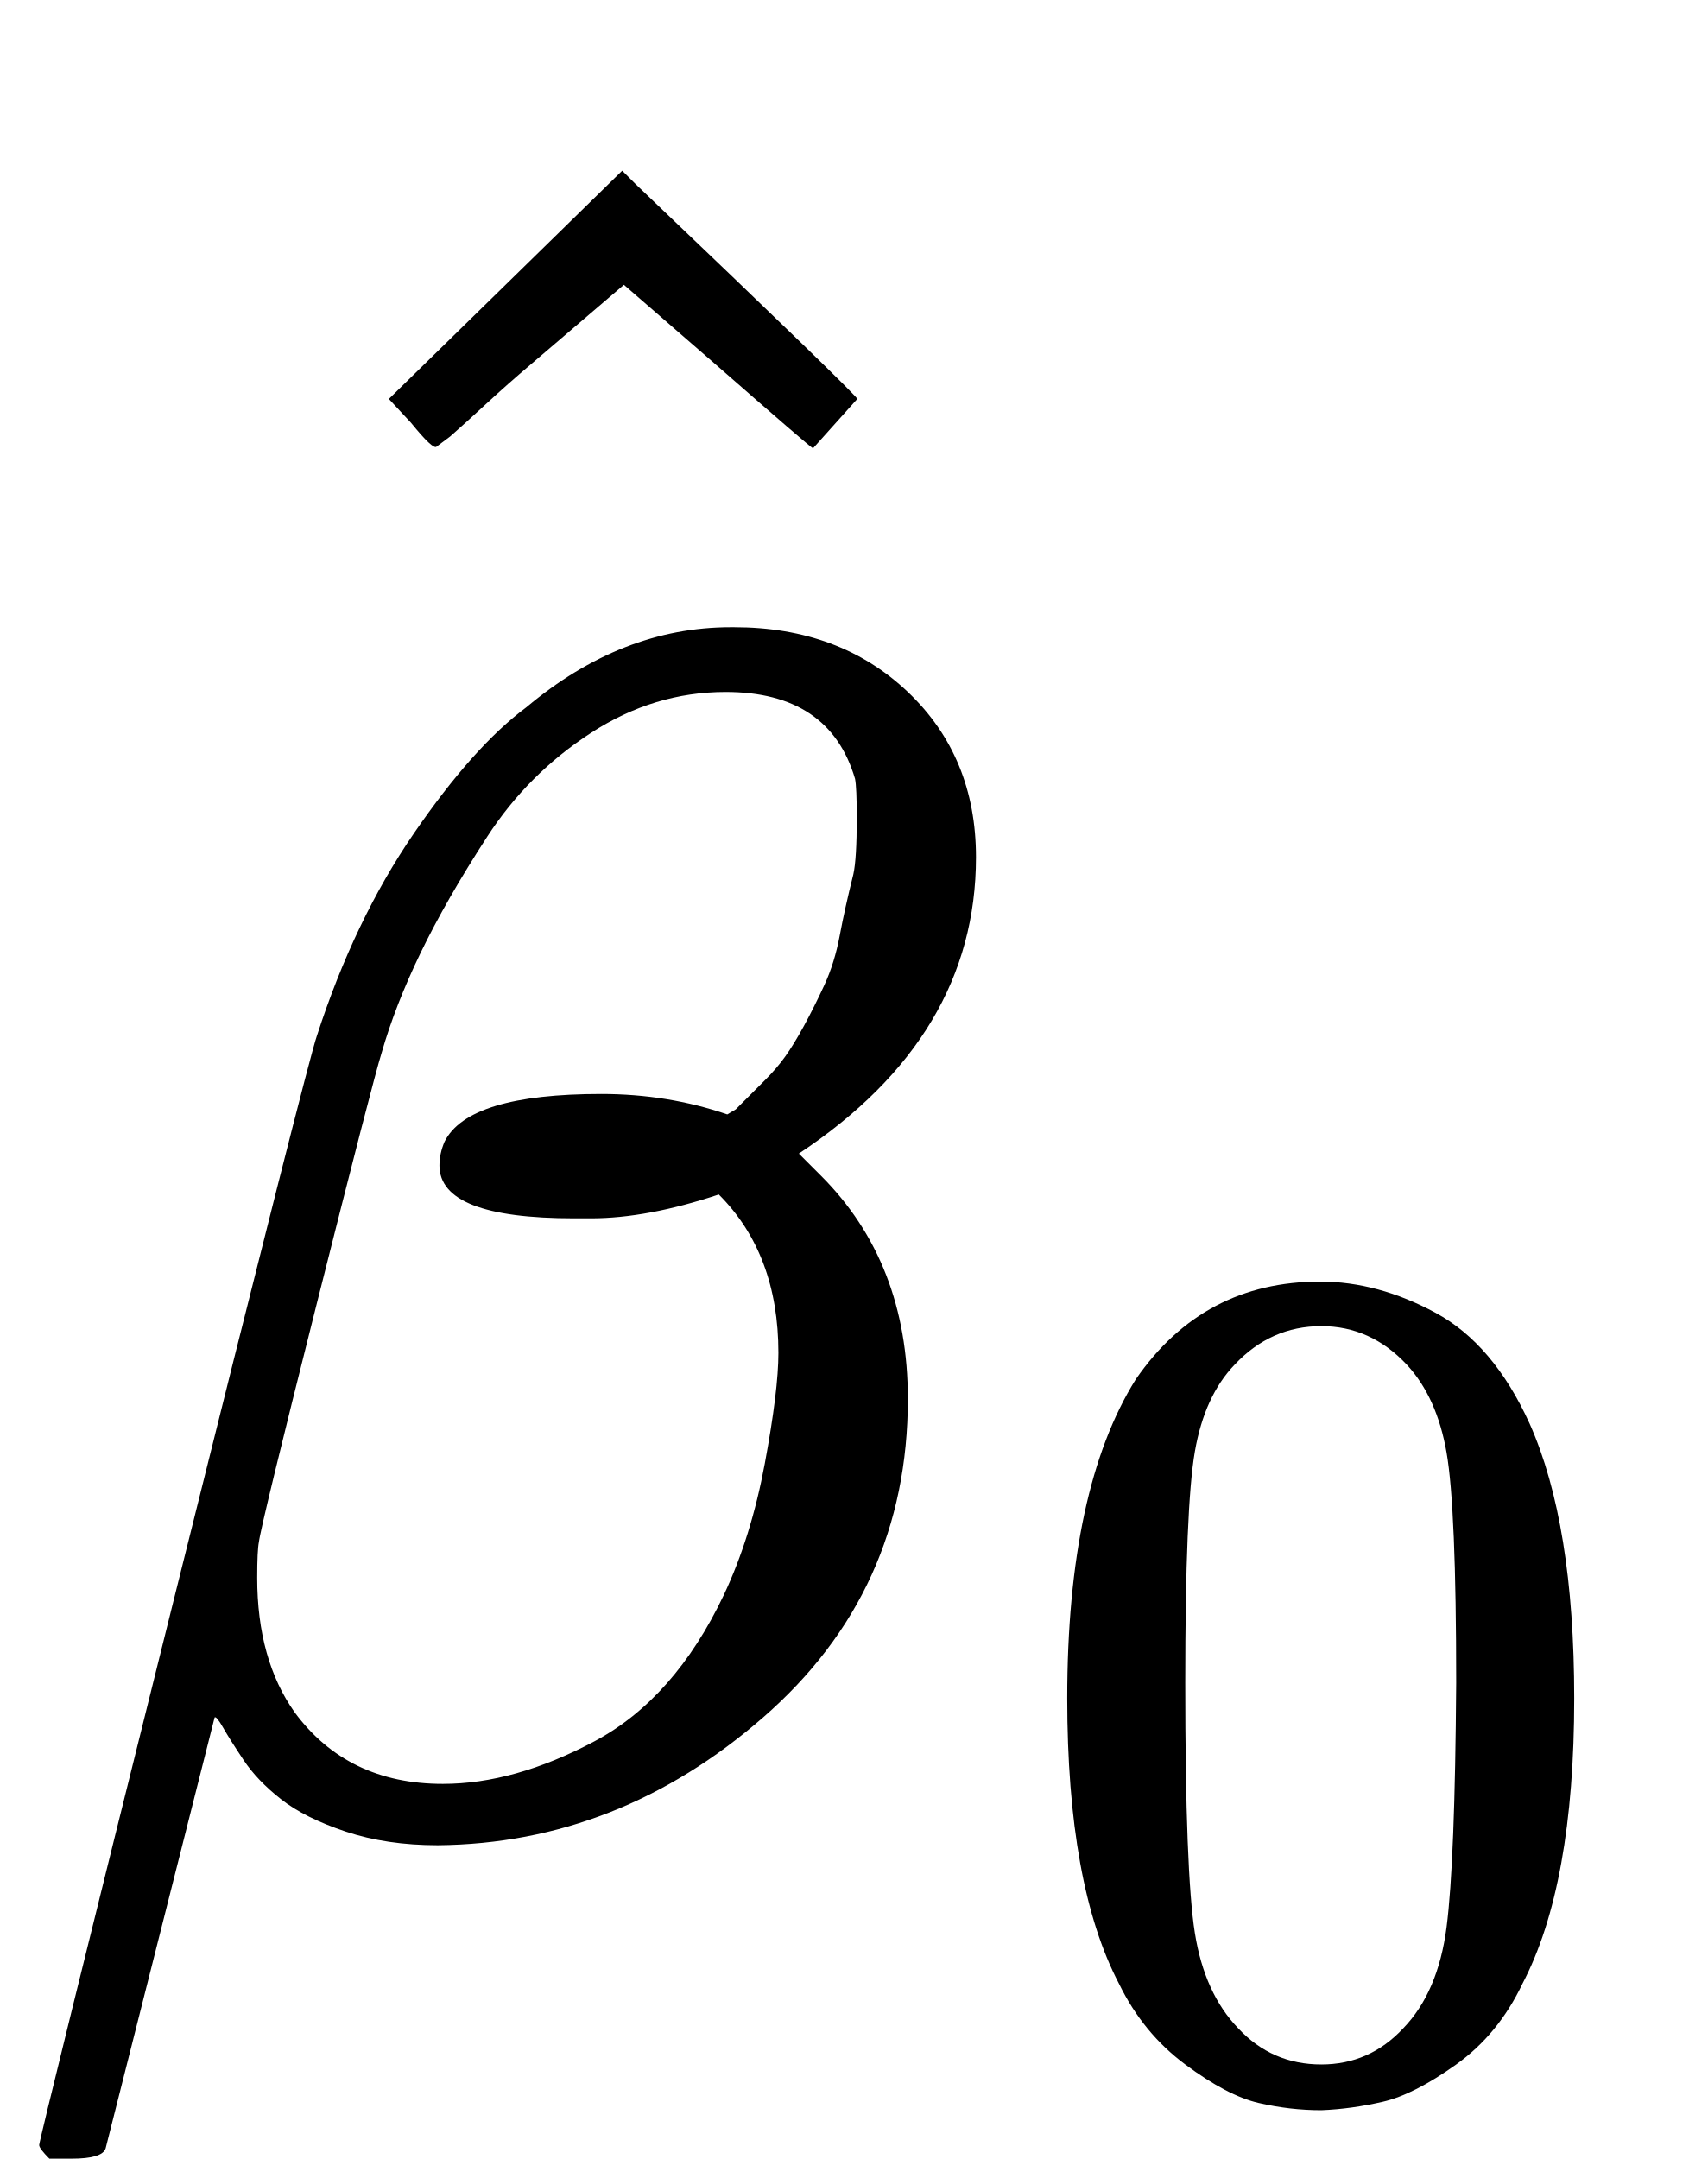
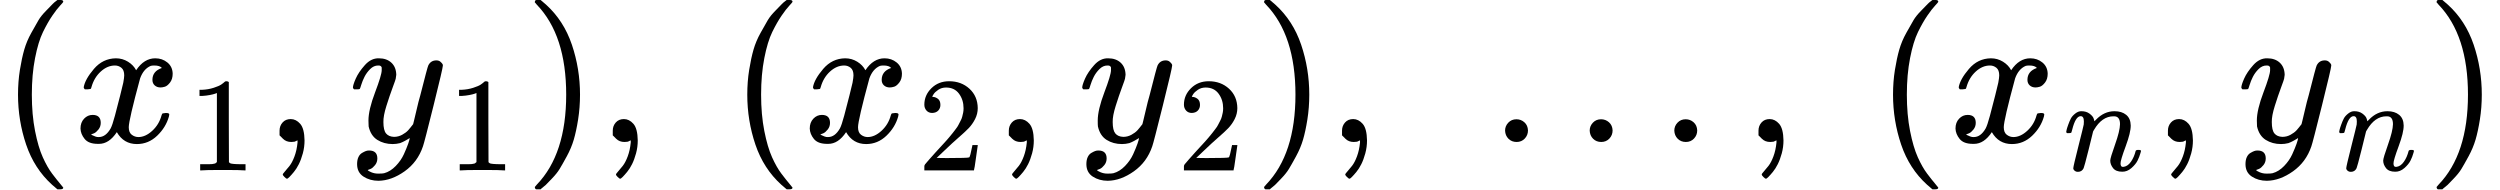
- <svg xmlns="http://www.w3.org/2000/svg" xmlns:xlink="http://www.w3.org/1999/xlink" style="vertical-align: -0.439ex;" width="2.268ex" height="2.867ex" role="img" focusable="false" viewBox="0 -1073 1002.6 1267">
+ <svg xmlns="http://www.w3.org/2000/svg" xmlns:xlink="http://www.w3.org/1999/xlink" style="vertical-align: -0.566ex;" width="29.873ex" height="2.262ex" role="img" focusable="false" viewBox="0 -750 13204.1 1000">
  <defs>
-     <path id="MJX-22-TEX-I-1D6FD" d="M29 -194Q23 -188 23 -186Q23 -183 102 134T186 465Q208 533 243 584T309 658Q365 705 429 705H431Q493 705 533 667T573 570Q573 465 469 396L482 383Q533 332 533 252Q533 139 448 65T257 -10Q227 -10 203 -2T165 17T143 40T131 59T126 65L62 -188Q60 -194 42 -194H29ZM353 431Q392 431 427 419L432 422Q436 426 439 429T449 439T461 453T472 471T484 495T493 524T501 560Q503 569 503 593Q503 611 502 616Q487 667 426 667Q384 667 347 643T286 582T247 514T224 455Q219 439 186 308T152 168Q151 163 151 147Q151 99 173 68Q204 26 260 26Q302 26 349 51T425 137Q441 171 449 214T457 279Q457 337 422 372Q380 358 347 358H337Q258 358 258 389Q258 396 261 403Q275 431 353 431Z" />
-     <path id="MJX-22-TEX-N-5E" d="M112 560L249 694L257 686Q387 562 387 560L361 531Q359 532 303 581L250 627L195 580Q182 569 169 557T148 538L140 532Q138 530 125 546L112 560Z" />
-     <path id="MJX-22-TEX-N-30" d="M96 585Q152 666 249 666Q297 666 345 640T423 548Q460 465 460 320Q460 165 417 83Q397 41 362 16T301 -15T250 -22Q224 -22 198 -16T137 16T82 83Q39 165 39 320Q39 494 96 585ZM321 597Q291 629 250 629Q208 629 178 597Q153 571 145 525T137 333Q137 175 145 125T181 46Q209 16 250 16Q290 16 318 46Q347 76 354 130T362 333Q362 478 354 524T321 597Z" />
+     <path id="MJX-53-TEX-N-28" d="M94 250Q94 319 104 381T127 488T164 576T202 643T244 695T277 729T302 750H315H319Q333 750 333 741Q333 738 316 720T275 667T226 581T184 443T167 250T184 58T225 -81T274 -167T316 -220T333 -241Q333 -250 318 -250H315H302L274 -226Q180 -141 137 -14T94 250Z" />
+     <path id="MJX-53-TEX-I-1D465" d="M52 289Q59 331 106 386T222 442Q257 442 286 424T329 379Q371 442 430 442Q467 442 494 420T522 361Q522 332 508 314T481 292T458 288Q439 288 427 299T415 328Q415 374 465 391Q454 404 425 404Q412 404 406 402Q368 386 350 336Q290 115 290 78Q290 50 306 38T341 26Q378 26 414 59T463 140Q466 150 469 151T485 153H489Q504 153 504 145Q504 144 502 134Q486 77 440 33T333 -11Q263 -11 227 52Q186 -10 133 -10H127Q78 -10 57 16T35 71Q35 103 54 123T99 143Q142 143 142 101Q142 81 130 66T107 46T94 41L91 40Q91 39 97 36T113 29T132 26Q168 26 194 71Q203 87 217 139T245 247T261 313Q266 340 266 352Q266 380 251 392T217 404Q177 404 142 372T93 290Q91 281 88 280T72 278H58Q52 284 52 289Z" />
+     <path id="MJX-53-TEX-N-31" d="M213 578L200 573Q186 568 160 563T102 556H83V602H102Q149 604 189 617T245 641T273 663Q275 666 285 666Q294 666 302 660V361L303 61Q310 54 315 52T339 48T401 46H427V0H416Q395 3 257 3Q121 3 100 0H88V46H114Q136 46 152 46T177 47T193 50T201 52T207 57T213 61V578Z" />
+     <path id="MJX-53-TEX-N-2C" d="M78 35T78 60T94 103T137 121Q165 121 187 96T210 8Q210 -27 201 -60T180 -117T154 -158T130 -185T117 -194Q113 -194 104 -185T95 -172Q95 -168 106 -156T131 -126T157 -76T173 -3V9L172 8Q170 7 167 6T161 3T152 1T140 0Q113 0 96 17Z" />
+     <path id="MJX-53-TEX-I-1D466" d="M21 287Q21 301 36 335T84 406T158 442Q199 442 224 419T250 355Q248 336 247 334Q247 331 231 288T198 191T182 105Q182 62 196 45T238 27Q261 27 281 38T312 61T339 94Q339 95 344 114T358 173T377 247Q415 397 419 404Q432 431 462 431Q475 431 483 424T494 412T496 403Q496 390 447 193T391 -23Q363 -106 294 -155T156 -205Q111 -205 77 -183T43 -117Q43 -95 50 -80T69 -58T89 -48T106 -45Q150 -45 150 -87Q150 -107 138 -122T115 -142T102 -147L99 -148Q101 -153 118 -160T152 -167H160Q177 -167 186 -165Q219 -156 247 -127T290 -65T313 -9T321 21L315 17Q309 13 296 6T270 -6Q250 -11 231 -11Q185 -11 150 11T104 82Q103 89 103 113Q103 170 138 262T173 379Q173 380 173 381Q173 390 173 393T169 400T158 404H154Q131 404 112 385T82 344T65 302T57 280Q55 278 41 278H27Q21 284 21 287Z" />
+     <path id="MJX-53-TEX-N-29" d="M60 749L64 750Q69 750 74 750H86L114 726Q208 641 251 514T294 250Q294 182 284 119T261 12T224 -76T186 -143T145 -194T113 -227T90 -246Q87 -249 86 -250H74Q66 -250 63 -250T58 -247T55 -238Q56 -237 66 -225Q221 -64 221 250T66 725Q56 737 55 738Q55 746 60 749Z" />
+     <path id="MJX-53-TEX-N-A0" d="" />
+     <path id="MJX-53-TEX-N-32" d="M109 429Q82 429 66 447T50 491Q50 562 103 614T235 666Q326 666 387 610T449 465Q449 422 429 383T381 315T301 241Q265 210 201 149L142 93L218 92Q375 92 385 97Q392 99 409 186V189H449V186Q448 183 436 95T421 3V0H50V19V31Q50 38 56 46T86 81Q115 113 136 137Q145 147 170 174T204 211T233 244T261 278T284 308T305 340T320 369T333 401T340 431T343 464Q343 527 309 573T212 619Q179 619 154 602T119 569T109 550Q109 549 114 549Q132 549 151 535T170 489Q170 464 154 447T109 429Z" />
+     <path id="MJX-53-TEX-N-2026" d="M78 60Q78 84 95 102T138 120Q162 120 180 104T199 61Q199 36 182 18T139 0T96 17T78 60ZM525 60Q525 84 542 102T585 120Q609 120 627 104T646 61Q646 36 629 18T586 0T543 17T525 60ZM972 60Q972 84 989 102T1032 120Q1056 120 1074 104T1093 61Q1093 36 1076 18T1033 0T990 17T972 60Z" />
+     <path id="MJX-53-TEX-I-1D45B" d="M21 287Q22 293 24 303T36 341T56 388T89 425T135 442Q171 442 195 424T225 390T231 369Q231 367 232 367L243 378Q304 442 382 442Q436 442 469 415T503 336T465 179T427 52Q427 26 444 26Q450 26 453 27Q482 32 505 65T540 145Q542 153 560 153Q580 153 580 145Q580 144 576 130Q568 101 554 73T508 17T439 -10Q392 -10 371 17T350 73Q350 92 386 193T423 345Q423 404 379 404H374Q288 404 229 303L222 291L189 157Q156 26 151 16Q138 -11 108 -11Q95 -11 87 -5T76 7T74 17Q74 30 112 180T152 343Q153 348 153 366Q153 405 129 405Q91 405 66 305Q60 285 60 284Q58 278 41 278H27Q21 284 21 287Z" />
  </defs>
  <g stroke="currentColor" fill="currentColor" stroke-width="0" transform="scale(1,-1)">
    <g data-mml-node="math">
-       <g data-mml-node="msub">
-         <g data-mml-node="TeXAtom" data-mjx-texclass="ORD">
-           <g data-mml-node="mover">
-             <g data-mml-node="mi">
-               <use data-c="1D6FD" xlink:href="#MJX-22-TEX-I-1D6FD" />
-             </g>
-             <g data-mml-node="mo" transform="translate(366.3,279) translate(-250 0)">
-               <use data-c="5E" xlink:href="#MJX-22-TEX-N-5E" />
-             </g>
-           </g>
+       <g data-mml-node="mo">
+         <use data-c="28" xlink:href="#MJX-53-TEX-N-28" />
+       </g>
+       <g data-mml-node="msub" transform="translate(389,0)">
+         <g data-mml-node="mi">
+           <use data-c="1D465" xlink:href="#MJX-53-TEX-I-1D465" />
        </g>
-         <g data-mml-node="TeXAtom" transform="translate(599,-150) scale(0.707)" data-mjx-texclass="ORD">
-           <g data-mml-node="mn">
-             <use data-c="30" xlink:href="#MJX-22-TEX-N-30" />
-           </g>
+         <g data-mml-node="mn" transform="translate(605,-150) scale(0.707)">
+           <use data-c="31" xlink:href="#MJX-53-TEX-N-31" />
        </g>
+       </g>
+       <g data-mml-node="mo" transform="translate(1397.6,0)">
+         <use data-c="2C" xlink:href="#MJX-53-TEX-N-2C" />
+       </g>
+       <g data-mml-node="msub" transform="translate(1842.2,0)">
+         <g data-mml-node="mi">
+           <use data-c="1D466" xlink:href="#MJX-53-TEX-I-1D466" />
+         </g>
+         <g data-mml-node="mn" transform="translate(523,-150) scale(0.707)">
+           <use data-c="31" xlink:href="#MJX-53-TEX-N-31" />
+         </g>
+       </g>
+       <g data-mml-node="mo" transform="translate(2768.8,0)">
+         <use data-c="29" xlink:href="#MJX-53-TEX-N-29" />
+       </g>
+       <g data-mml-node="mo" transform="translate(3157.8,0)">
+         <use data-c="2C" xlink:href="#MJX-53-TEX-N-2C" />
+       </g>
+       <g data-mml-node="mtext" transform="translate(3602.4,0)">
+         <use data-c="A0" xlink:href="#MJX-53-TEX-N-A0" />
+       </g>
+       <g data-mml-node="mo" transform="translate(3852.4,0)">
+         <use data-c="28" xlink:href="#MJX-53-TEX-N-28" />
+       </g>
+       <g data-mml-node="msub" transform="translate(4241.4,0)">
+         <g data-mml-node="mi">
+           <use data-c="1D465" xlink:href="#MJX-53-TEX-I-1D465" />
+         </g>
+         <g data-mml-node="mn" transform="translate(605,-150) scale(0.707)">
+           <use data-c="32" xlink:href="#MJX-53-TEX-N-32" />
+         </g>
+       </g>
+       <g data-mml-node="mo" transform="translate(5250,0)">
+         <use data-c="2C" xlink:href="#MJX-53-TEX-N-2C" />
+       </g>
+       <g data-mml-node="msub" transform="translate(5694.7,0)">
+         <g data-mml-node="mi">
+           <use data-c="1D466" xlink:href="#MJX-53-TEX-I-1D466" />
+         </g>
+         <g data-mml-node="mn" transform="translate(523,-150) scale(0.707)">
+           <use data-c="32" xlink:href="#MJX-53-TEX-N-32" />
+         </g>
+       </g>
+       <g data-mml-node="mo" transform="translate(6621.2,0)">
+         <use data-c="29" xlink:href="#MJX-53-TEX-N-29" />
+       </g>
+       <g data-mml-node="mo" transform="translate(7010.2,0)">
+         <use data-c="2C" xlink:href="#MJX-53-TEX-N-2C" />
+       </g>
+       <g data-mml-node="mtext" transform="translate(7454.9,0)">
+         <use data-c="A0" xlink:href="#MJX-53-TEX-N-A0" />
+       </g>
+       <g data-mml-node="mo" transform="translate(7871.5,0)">
+         <use data-c="2026" xlink:href="#MJX-53-TEX-N-2026" />
+       </g>
+       <g data-mml-node="mo" transform="translate(9210.2,0)">
+         <use data-c="2C" xlink:href="#MJX-53-TEX-N-2C" />
+       </g>
+       <g data-mml-node="mtext" transform="translate(9654.9,0)">
+         <use data-c="A0" xlink:href="#MJX-53-TEX-N-A0" />
+       </g>
+       <g data-mml-node="mo" transform="translate(9904.9,0)">
+         <use data-c="28" xlink:href="#MJX-53-TEX-N-28" />
+       </g>
+       <g data-mml-node="msub" transform="translate(10293.9,0)">
+         <g data-mml-node="mi">
+           <use data-c="1D465" xlink:href="#MJX-53-TEX-I-1D465" />
+         </g>
+         <g data-mml-node="mi" transform="translate(605,-150) scale(0.707)">
+           <use data-c="1D45B" xlink:href="#MJX-53-TEX-I-1D45B" />
+         </g>
+       </g>
+       <g data-mml-node="mo" transform="translate(11373.1,0)">
+         <use data-c="2C" xlink:href="#MJX-53-TEX-N-2C" />
+       </g>
+       <g data-mml-node="msub" transform="translate(11817.8,0)">
+         <g data-mml-node="mi">
+           <use data-c="1D466" xlink:href="#MJX-53-TEX-I-1D466" />
+         </g>
+         <g data-mml-node="mi" transform="translate(523,-150) scale(0.707)">
+           <use data-c="1D45B" xlink:href="#MJX-53-TEX-I-1D45B" />
+         </g>
+       </g>
+       <g data-mml-node="mo" transform="translate(12815.1,0)">
+         <use data-c="29" xlink:href="#MJX-53-TEX-N-29" />
      </g>
    </g>
  </g>
</svg>
